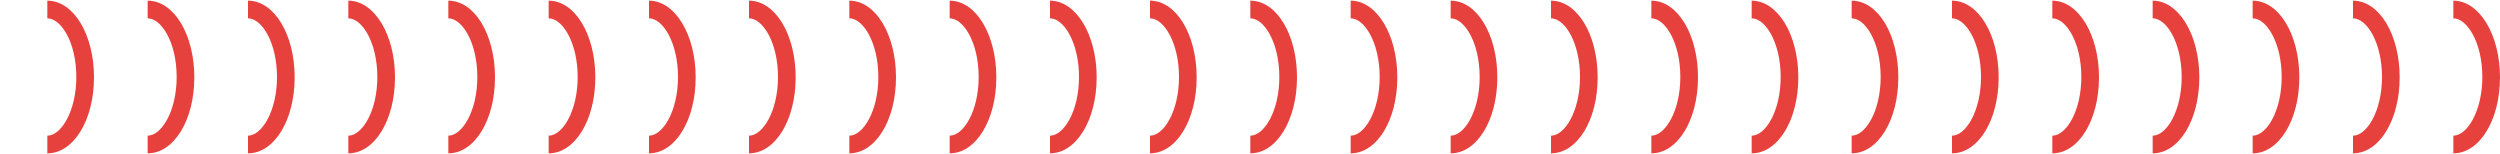
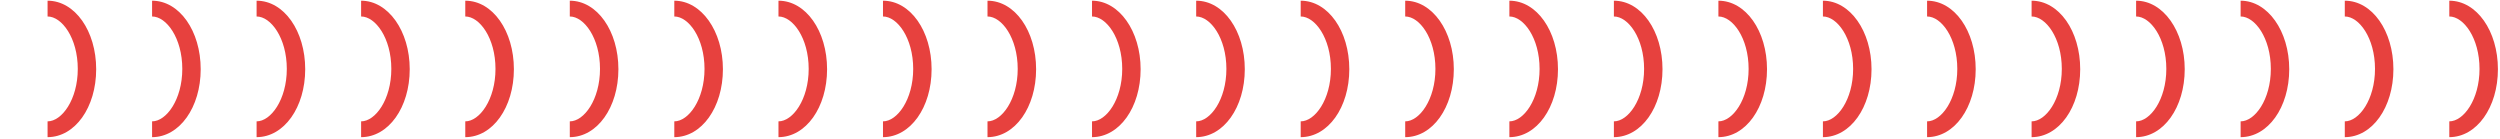
- <svg xmlns="http://www.w3.org/2000/svg" version="1.1" id="Calque_1" x="0px" y="0px" viewBox="0 0 750 46.1" style="enable-background:new 0 0 750 46.1;" xml:space="preserve">
-   <style type="text/css">
- 	.st0{fill:#E7413E;}
- </style>
-   <path class="st0" d="M14.2,0.2C14.2,0.2,14.2,0.2,14.2,0.2l0,5.3c0,0,0,0,0,0c4.1,0,8.7,7.2,8.7,17.6c0,10.3-4.6,17.6-8.7,17.6  c0,0,0,0,0,0v5.3c0,0,0,0,0,0c7.9,0,14-10,14-22.8S22.1,0.2,14.2,0.2z" />
-   <path class="st0" d="M44.3,0.2C44.3,0.2,44.3,0.2,44.3,0.2l0,5.3c0,0,0,0,0,0c4.1,0,8.7,7.2,8.7,17.6c0,10.3-4.6,17.6-8.7,17.6  c0,0,0,0,0,0v5.3c0,0,0,0,0,0c7.9,0,14-10,14-22.8S52.2,0.2,44.3,0.2z" />
-   <path class="st0" d="M74.4,0.2C74.4,0.2,74.4,0.2,74.4,0.2l0,5.3c0,0,0,0,0,0c4.1,0,8.7,7.2,8.7,17.6c0,10.3-4.6,17.6-8.7,17.6  c0,0,0,0,0,0v5.3c0,0,0,0,0,0c7.9,0,14-10,14-22.8S82.3,0.2,74.4,0.2z" />
-   <path class="st0" d="M104.5,0.2C104.5,0.2,104.5,0.2,104.5,0.2l0,5.3c0,0,0,0,0,0c4.1,0,8.7,7.2,8.7,17.6c0,10.3-4.6,17.6-8.7,17.6  c0,0,0,0,0,0v5.3c0,0,0,0,0,0c7.9,0,14-10,14-22.8S112.3,0.2,104.5,0.2z" />
-   <path class="st0" d="M134.5,0.2C134.5,0.2,134.5,0.2,134.5,0.2l0,5.3c0,0,0,0,0,0c4.1,0,8.7,7.2,8.7,17.6c0,10.3-4.6,17.6-8.7,17.6  c0,0,0,0,0,0v5.3c0,0,0,0,0,0c7.9,0,14-10,14-22.8S142.4,0.2,134.5,0.2z" />
-   <path class="st0" d="M164.6,0.2C164.6,0.2,164.6,0.2,164.6,0.2l0,5.3c0,0,0,0,0,0c4.1,0,8.7,7.2,8.7,17.6c0,10.3-4.6,17.6-8.7,17.6  c0,0,0,0,0,0v5.3c0,0,0,0,0,0c7.9,0,14-10,14-22.8S172.5,0.2,164.6,0.2z" />
-   <path class="st0" d="M194.7,0.2C194.7,0.2,194.7,0.2,194.7,0.2l0,5.3c0,0,0,0,0,0c4.1,0,8.7,7.2,8.7,17.6c0,10.3-4.6,17.6-8.7,17.6  c0,0,0,0,0,0v5.3c0,0,0,0,0,0c7.9,0,14-10,14-22.8S202.5,0.2,194.7,0.2z" />
-   <path class="st0" d="M224.7,0.2C224.7,0.2,224.7,0.2,224.7,0.2l0,5.3c0,0,0,0,0,0c4.1,0,8.7,7.2,8.7,17.6c0,10.3-4.6,17.6-8.7,17.6  c0,0,0,0,0,0v5.3c0,0,0,0,0,0c7.9,0,14-10,14-22.8S232.6,0.2,224.7,0.2z" />
-   <path class="st0" d="M254.8,0.2C254.8,0.2,254.8,0.2,254.8,0.2l0,5.3c0,0,0,0,0,0c4.1,0,8.7,7.2,8.7,17.6c0,10.3-4.6,17.6-8.7,17.6  c0,0,0,0,0,0v5.3c0,0,0,0,0,0c7.9,0,14-10,14-22.8S262.7,0.2,254.8,0.2z" />
-   <path class="st0" d="M284.9,0.2C284.9,0.2,284.9,0.2,284.9,0.2l0,5.3c0,0,0,0,0,0c4.1,0,8.7,7.2,8.7,17.6c0,10.3-4.6,17.6-8.7,17.6  c0,0,0,0,0,0v5.3c0,0,0,0,0,0c7.9,0,14-10,14-22.8S292.8,0.2,284.9,0.2z" />
-   <path class="st0" d="M315,0.2C315,0.2,315,0.2,315,0.2l0,5.3c0,0,0,0,0,0c4.1,0,8.7,7.2,8.7,17.6c0,10.3-4.6,17.6-8.7,17.6  c0,0,0,0,0,0v5.3c0,0,0,0,0,0c7.9,0,14-10,14-22.8S322.8,0.2,315,0.2z" />
-   <path class="st0" d="M345,0.2C345,0.2,345,0.2,345,0.2l0,5.3c0,0,0,0,0,0c4.1,0,8.7,7.2,8.7,17.6c0,10.3-4.6,17.6-8.7,17.6  c0,0,0,0,0,0v5.3c0,0,0,0,0,0c7.9,0,14-10,14-22.8S352.9,0.2,345,0.2z" />
-   <path class="st0" d="M375.1,0.2C375.1,0.2,375.1,0.2,375.1,0.2l0,5.3c0,0,0,0,0,0c4.1,0,8.7,7.2,8.7,17.6c0,10.3-4.6,17.6-8.7,17.6  c0,0,0,0,0,0v5.3c0,0,0,0,0,0c7.9,0,14-10,14-22.8S383,0.2,375.1,0.2z" />
-   <path class="st0" d="M405.2,0.2C405.2,0.2,405.2,0.2,405.2,0.2l0,5.3c0,0,0,0,0,0c4.1,0,8.7,7.2,8.7,17.6c0,10.3-4.6,17.6-8.7,17.6  c0,0,0,0,0,0v5.3c0,0,0,0,0,0c7.9,0,14-10,14-22.8S413,0.2,405.2,0.2z" />
-   <path class="st0" d="M435.2,0.2C435.2,0.2,435.2,0.2,435.2,0.2l0,5.3c0,0,0,0,0,0c4.1,0,8.7,7.2,8.7,17.6c0,10.3-4.6,17.6-8.7,17.6  c0,0,0,0,0,0v5.3c0,0,0,0,0,0c7.9,0,14-10,14-22.8S443.1,0.2,435.2,0.2z" />
-   <path class="st0" d="M465.3,0.2C465.3,0.2,465.3,0.2,465.3,0.2l0,5.3c0,0,0,0,0,0c4.1,0,8.7,7.2,8.7,17.6c0,10.3-4.6,17.6-8.7,17.6  c0,0,0,0,0,0v5.3c0,0,0,0,0,0c7.9,0,14-10,14-22.8S473.2,0.2,465.3,0.2z" />
-   <path class="st0" d="M495.4,0.2C495.4,0.2,495.4,0.2,495.4,0.2l0,5.3c0,0,0,0,0,0c4.1,0,8.7,7.2,8.7,17.6c0,10.3-4.6,17.6-8.7,17.6  c0,0,0,0,0,0v5.3c0,0,0,0,0,0c7.9,0,14-10,14-22.8S503.3,0.2,495.4,0.2z" />
-   <path class="st0" d="M525.5,0.2C525.5,0.2,525.5,0.2,525.5,0.2l0,5.3c0,0,0,0,0,0c4.1,0,8.7,7.2,8.7,17.6c0,10.3-4.6,17.6-8.7,17.6  c0,0,0,0,0,0v5.3c0,0,0,0,0,0c7.9,0,14-10,14-22.8S533.3,0.2,525.5,0.2z" />
-   <path class="st0" d="M555.5,0.2C555.5,0.2,555.5,0.2,555.5,0.2l0,5.3c0,0,0,0,0,0c4.1,0,8.7,7.2,8.7,17.6c0,10.3-4.6,17.6-8.7,17.6  c0,0,0,0,0,0v5.3c0,0,0,0,0,0c7.9,0,14-10,14-22.8S563.4,0.2,555.5,0.2z" />
-   <path class="st0" d="M585.6,0.2C585.6,0.2,585.6,0.2,585.6,0.2l0,5.3c0,0,0,0,0,0c4.1,0,8.7,7.2,8.7,17.6c0,10.3-4.6,17.6-8.7,17.6  c0,0,0,0,0,0v5.3c0,0,0,0,0,0c7.9,0,14-10,14-22.8S593.5,0.2,585.6,0.2z" />
-   <path class="st0" d="M615.7,0.2C615.7,0.2,615.7,0.2,615.7,0.2l0,5.3c0,0,0,0,0,0c4.1,0,8.7,7.2,8.7,17.6c0,10.3-4.6,17.6-8.7,17.6  c0,0,0,0,0,0v5.3c0,0,0,0,0,0c7.9,0,14-10,14-22.8S623.5,0.2,615.7,0.2z" />
-   <path class="st0" d="M645.8,0.2C645.8,0.2,645.8,0.2,645.8,0.2l0,5.3c0,0,0,0,0,0c4.1,0,8.7,7.2,8.7,17.6c0,10.3-4.6,17.6-8.7,17.6  c0,0,0,0,0,0v5.3c0,0,0,0,0,0c7.9,0,14-10,14-22.8S653.6,0.2,645.8,0.2z" />
-   <path class="st0" d="M675.8,0.2C675.8,0.2,675.8,0.2,675.8,0.2l0,5.3c0,0,0,0,0,0c4.1,0,8.7,7.2,8.7,17.6c0,10.3-4.6,17.6-8.7,17.6  c0,0,0,0,0,0v5.3c0,0,0,0,0,0c7.9,0,14-10,14-22.8S683.7,0.2,675.8,0.2z" />
-   <path class="st0" d="M705.9,0.2C705.9,0.2,705.9,0.2,705.9,0.2l0,5.3c0,0,0,0,0,0c4.1,0,8.7,7.2,8.7,17.6c0,10.3-4.6,17.6-8.7,17.6  c0,0,0,0,0,0v5.3c0,0,0,0,0,0c7.9,0,14-10,14-22.8S713.8,0.2,705.9,0.2z" />
-   <path class="st0" d="M736,0.2C736,0.2,736,0.2,736,0.2l0,5.3c0,0,0,0,0,0c4.1,0,8.7,7.2,8.7,17.6c0,10.3-4.6,17.6-8.7,17.6  c0,0,0,0,0,0v5.3c0,0,0,0,0,0c7.9,0,14-10,14-22.8S743.8,0.2,736,0.2z" />
+ <svg xmlns="http://www.w3.org/2000/svg" width="720" height="40">
+   <style type="text/css">.st0{fill:#E7413E;}</style>
+   <g>
+     <rect fill="none" id="canvas_background" height="42" width="722" y="-1" x="-1" />
+   </g>
+   <g>
+     <g stroke="null" id="svg_26">
+       <path stroke="null" id="svg_1" d="m13.7,0.2c0,0 0,0 0,0l0,4.548c0,0 0,0 0,0c4.1,0 8.7,6.178 8.7,15.102c0,8.838 -4.6,15.102 -8.7,15.102c0,0 0,0 0,0l0,4.548c0,0 0,0 0,0c7.9,0 14,-8.581 14,-19.564s-6.1,-19.736 -14,-19.736z" class="st0" />
+       <path stroke="null" id="svg_2" d="m43.8,0.2c0,0 0,0 0,0l0,4.548c0,0 0,0 0,0c4.1,0 8.7,6.178 8.7,15.102c0,8.838 -4.6,15.102 -8.7,15.102c0,0 0,0 0,0l0,4.548c0,0 0,0 0,0c7.9,0 14,-8.581 14,-19.564s-6.1,-19.736 -14,-19.736z" class="st0" />
+       <path stroke="null" id="svg_3" d="m73.9,0.2c0,0 0,0 0,0l0,4.548c0,0 0,0 0,0c4.1,0 8.7,6.178 8.7,15.102c0,8.838 -4.6,15.102 -8.7,15.102c0,0 0,0 0,0l0,4.548c0,0 0,0 0,0c7.9,0 14,-8.581 14,-19.564s-6.1,-19.736 -14,-19.736z" class="st0" />
+       <path stroke="null" id="svg_4" d="m104,0.2c0,0 0,0 0,0l0,4.548c0,0 0,0 0,0c4.1,0 8.7,6.178 8.7,15.102c0,8.838 -4.6,15.102 -8.7,15.102c0,0 0,0 0,0l0,4.548c0,0 0,0 0,0c7.9,0 14,-8.581 14,-19.564s-6.2,-19.736 -14,-19.736z" class="st0" />
+       <path stroke="null" id="svg_5" d="m134,0.2c0,0 0,0 0,0l0,4.548c0,0 0,0 0,0c4.1,0 8.7,6.178 8.7,15.102c0,8.838 -4.6,15.102 -8.7,15.102c0,0 0,0 0,0l0,4.548c0,0 0,0 0,0c7.9,0 14,-8.581 14,-19.564s-6.1,-19.736 -14,-19.736z" class="st0" />
+       <path stroke="null" id="svg_6" d="m164.1,0.2c0,0 0,0 0,0l0,4.548c0,0 0,0 0,0c4.1,0 8.7,6.178 8.7,15.102c0,8.838 -4.6,15.102 -8.7,15.102c0,0 0,0 0,0l0,4.548c0,0 0,0 0,0c7.9,0 14,-8.581 14,-19.564s-6.1,-19.736 -14,-19.736z" class="st0" />
+       <path stroke="null" id="svg_7" d="m194.2,0.2c0,0 0,0 0,0l0,4.548c0,0 0,0 0,0c4.1,0 8.7,6.178 8.7,15.102c0,8.838 -4.6,15.102 -8.7,15.102c0,0 0,0 0,0l0,4.548c0,0 0,0 0,0c7.9,0 14,-8.581 14,-19.564s-6.2,-19.736 -14,-19.736z" class="st0" />
+       <path stroke="null" id="svg_8" d="m224.2,0.2c0,0 0,0 0,0l0,4.548c0,0 0,0 0,0c4.1,0 8.7,6.178 8.7,15.102c0,8.838 -4.6,15.102 -8.7,15.102c0,0 0,0 0,0l0,4.548c0,0 0,0 0,0c7.9,0 14,-8.581 14,-19.564s-6.1,-19.736 -14,-19.736z" class="st0" />
+       <path stroke="null" id="svg_9" d="m254.3,0.2c0,0 0,0 0,0l0,4.548c0,0 0,0 0,0c4.1,0 8.7,6.178 8.7,15.102c0,8.838 -4.6,15.102 -8.7,15.102c0,0 0,0 0,0l0,4.548c0,0 0,0 0,0c7.9,0 14,-8.581 14,-19.564s-6.1,-19.736 -14,-19.736z" class="st0" />
+       <path stroke="null" id="svg_10" d="m284.4,0.2c0,0 0,0 0,0l0,4.548c0,0 0,0 0,0c4.1,0 8.7,6.178 8.7,15.102c0,8.838 -4.6,15.102 -8.7,15.102c0,0 0,0 0,0l0,4.548c0,0 0,0 0,0c7.9,0 14,-8.581 14,-19.564s-6.1,-19.736 -14,-19.736z" class="st0" />
+       <path stroke="null" id="svg_11" d="m314.5,0.2c0,0 0,0 0,0l0,4.548c0,0 0,0 0,0c4.1,0 8.7,6.178 8.7,15.102c0,8.838 -4.6,15.102 -8.7,15.102c0,0 0,0 0,0l0,4.548c0,0 0,0 0,0c7.9,0 14,-8.581 14,-19.564s-6.2,-19.736 -14,-19.736z" class="st0" />
+       <path stroke="null" id="svg_12" d="m344.5,0.2c0,0 0,0 0,0l0,4.548c0,0 0,0 0,0c4.1,0 8.7,6.178 8.7,15.102c0,8.838 -4.6,15.102 -8.7,15.102c0,0 0,0 0,0l0,4.548c0,0 0,0 0,0c7.9,0 14,-8.581 14,-19.564s-6.1,-19.736 -14,-19.736z" class="st0" />
+       <path stroke="null" id="svg_13" d="m374.6,0.2c0,0 0,0 0,0l0,4.548c0,0 0,0 0,0c4.1,0 8.7,6.178 8.7,15.102c0,8.838 -4.6,15.102 -8.7,15.102c0,0 0,0 0,0l0,4.548c0,0 0,0 0,0c7.9,0 14,-8.581 14,-19.564s-6.1,-19.736 -14,-19.736z" class="st0" />
+       <path stroke="null" id="svg_14" d="m404.7,0.2c0,0 0,0 0,0l0,4.548c0,0 0,0 0,0c4.1,0 8.7,6.178 8.7,15.102c0,8.838 -4.6,15.102 -8.7,15.102c0,0 0,0 0,0l0,4.548c0,0 0,0 0,0c7.9,0 14,-8.581 14,-19.564s-6.2,-19.736 -14,-19.736z" class="st0" />
+       <path stroke="null" id="svg_15" d="m434.7,0.2c0,0 0,0 0,0l0,4.548c0,0 0,0 0,0c4.1,0 8.7,6.178 8.7,15.102c0,8.838 -4.6,15.102 -8.7,15.102c0,0 0,0 0,0l0,4.548c0,0 0,0 0,0c7.9,0 14,-8.581 14,-19.564s-6.1,-19.736 -14,-19.736z" class="st0" />
+       <path stroke="null" id="svg_16" d="m464.8,0.2c0,0 0,0 0,0l0,4.548c0,0 0,0 0,0c4.1,0 8.7,6.178 8.7,15.102c0,8.838 -4.6,15.102 -8.7,15.102c0,0 0,0 0,0l0,4.548c0,0 0,0 0,0c7.9,0 14,-8.581 14,-19.564s-6.1,-19.736 -14,-19.736z" class="st0" />
+       <path stroke="null" id="svg_17" d="m494.9,0.2c0,0 0,0 0,0l0,4.548c0,0 0,0 0,0c4.1,0 8.7,6.178 8.7,15.102c0,8.838 -4.6,15.102 -8.7,15.102c0,0 0,0 0,0l0,4.548c0,0 0,0 0,0c7.9,0 14,-8.581 14,-19.564s-6.1,-19.736 -14,-19.736z" class="st0" />
+       <path stroke="null" id="svg_18" d="m525,0.2c0,0 0,0 0,0l0,4.548c0,0 0,0 0,0c4.1,0 8.7,6.178 8.7,15.102c0,8.838 -4.6,15.102 -8.7,15.102c0,0 0,0 0,0l0,4.548c0,0 0,0 0,0c7.9,0 14,-8.581 14,-19.564s-6.2,-19.736 -14,-19.736z" class="st0" />
+       <path stroke="null" id="svg_19" d="m555,0.2c0,0 0,0 0,0l0,4.548c0,0 0,0 0,0c4.1,0 8.7,6.178 8.7,15.102c0,8.838 -4.6,15.102 -8.7,15.102c0,0 0,0 0,0l0,4.548c0,0 0,0 0,0c7.9,0 14,-8.581 14,-19.564s-6.1,-19.736 -14,-19.736z" class="st0" />
+       <path stroke="null" id="svg_20" d="m585.1,0.2c0,0 0,0 0,0l0,4.548c0,0 0,0 0,0c4.1,0 8.7,6.178 8.7,15.102c0,8.838 -4.6,15.102 -8.7,15.102c0,0 0,0 0,0l0,4.548c0,0 0,0 0,0c7.9,0 14,-8.581 14,-19.564s-6.1,-19.736 -14,-19.736z" class="st0" />
+       <path stroke="null" id="svg_21" d="m615.2,0.2c0,0 0,0 0,0l0,4.548c0,0 0,0 0,0c4.1,0 8.7,6.178 8.7,15.102c0,8.838 -4.6,15.102 -8.7,15.102c0,0 0,0 0,0l0,4.548c0,0 0,0 0,0c7.9,0 14,-8.581 14,-19.564s-6.2,-19.736 -14,-19.736z" class="st0" />
+       <path stroke="null" id="svg_22" d="m645.3,0.2c0,0 0,0 0,0l0,4.548c0,0 0,0 0,0c4.1,0 8.7,6.178 8.7,15.102c0,8.838 -4.6,15.102 -8.7,15.102c0,0 0,0 0,0l0,4.548c0,0 0,0 0,0c7.9,0 14,-8.581 14,-19.564s-6.2,-19.736 -14,-19.736z" class="st0" />
+       <path stroke="null" id="svg_23" d="m675.3,0.2c0,0 0,0 0,0l0,4.548c0,0 0,0 0,0c4.1,0 8.7,6.178 8.7,15.102c0,8.838 -4.6,15.102 -8.7,15.102c0,0 0,0 0,0l0,4.548c0,0 0,0 0,0c7.9,0 14,-8.581 14,-19.564s-6.1,-19.736 -14,-19.736z" class="st0" />
+       <path stroke="null" id="svg_24" d="m705.4,0.2c0,0 0,0 0,0l0,4.548c0,0 0,0 0,0c4.1,0 8.7,6.178 8.7,15.102c0,8.838 -4.6,15.102 -8.7,15.102c0,0 0,0 0,0l0,4.548c0,0 0,0 0,0c7.9,0 14,-8.581 14,-19.564s-6.1,-19.736 -14,-19.736z" class="st0" />
+     </g>
+   </g>
</svg>
